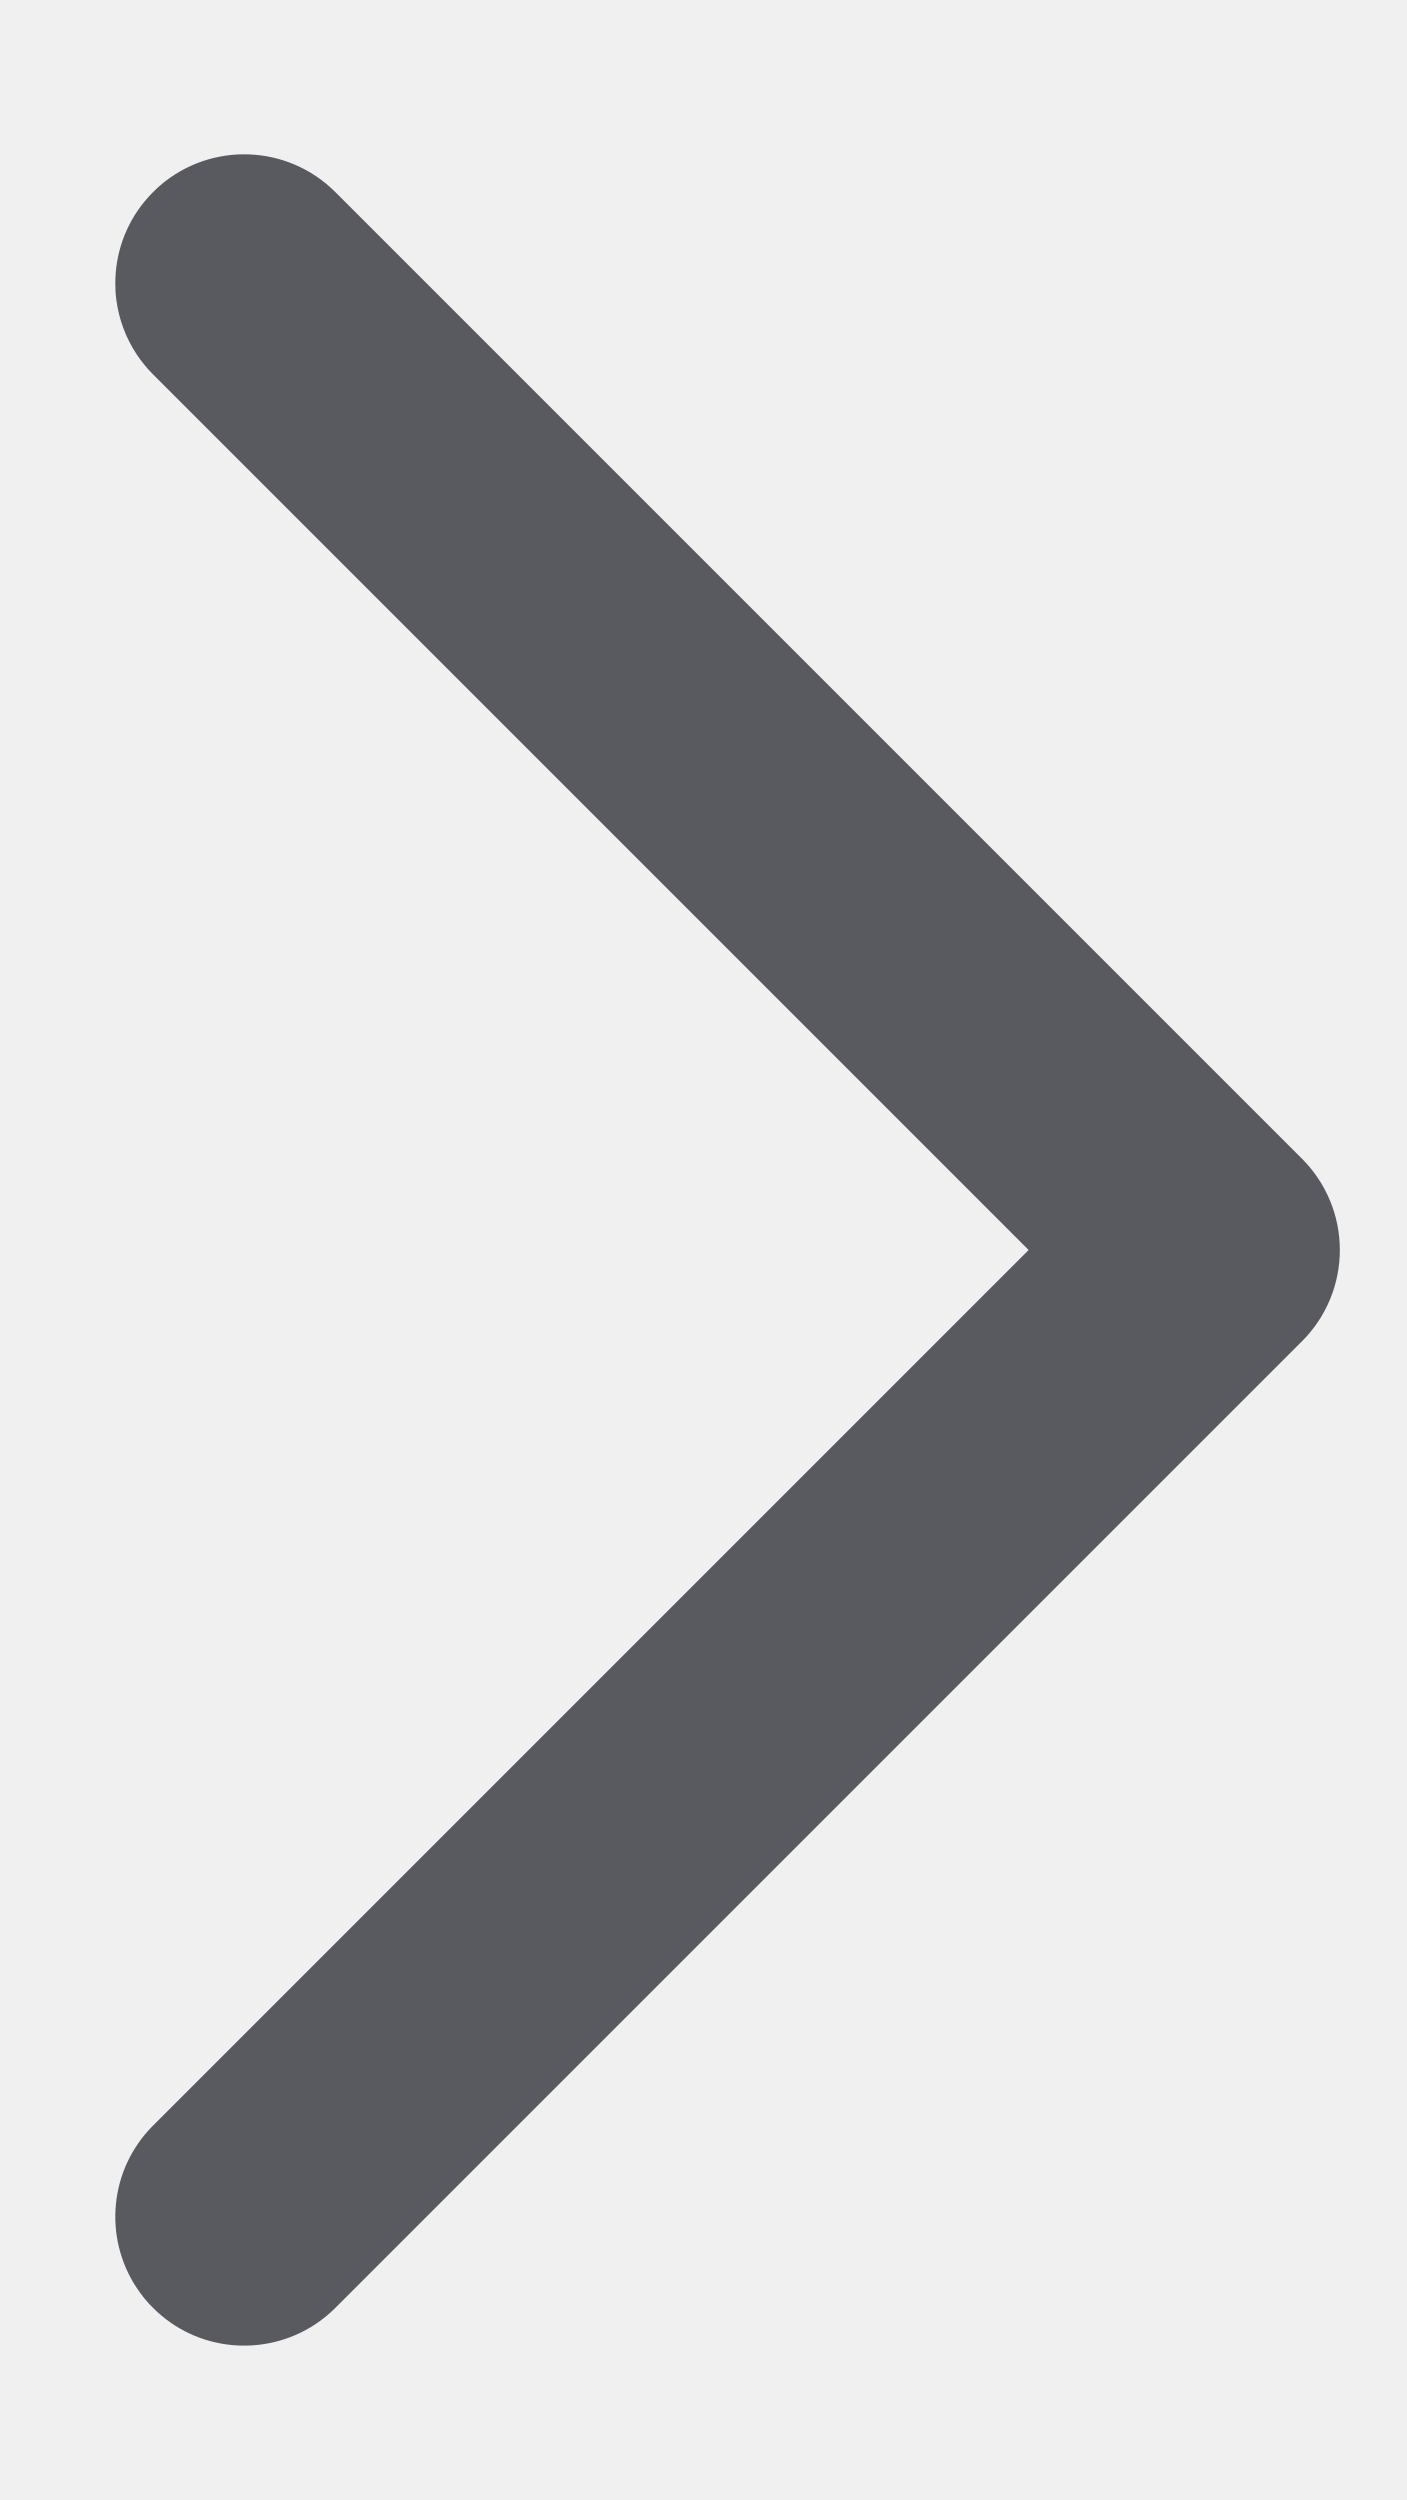
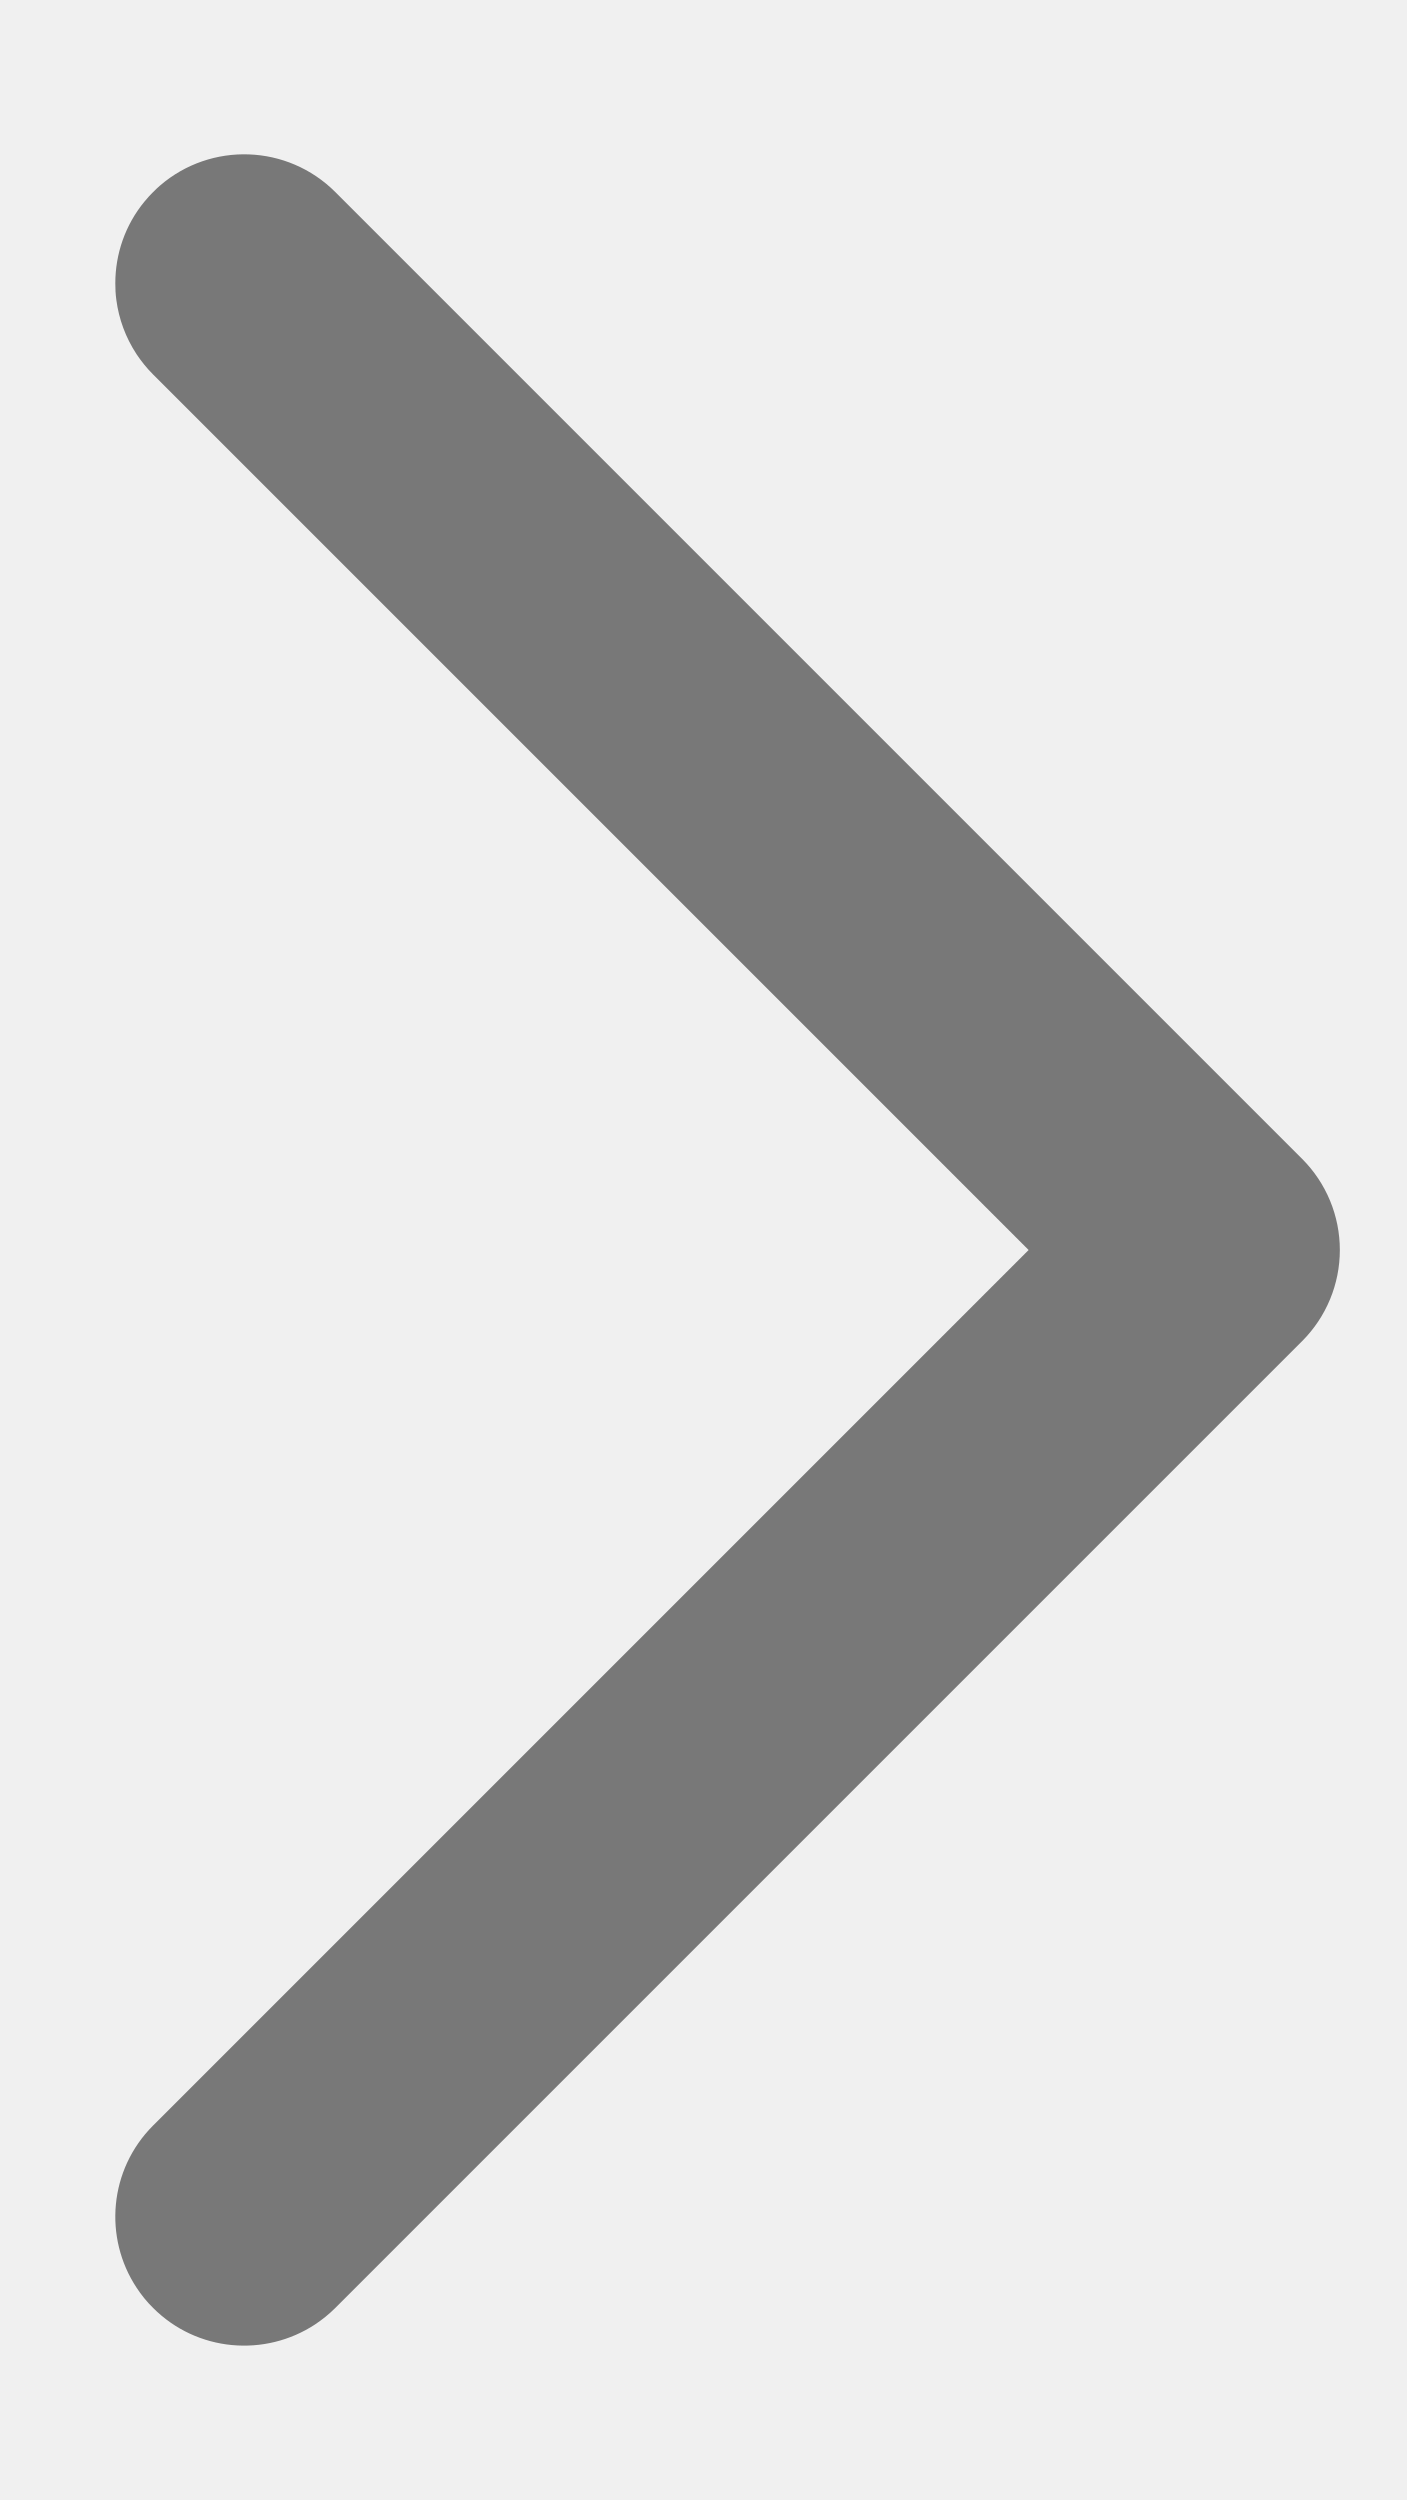
<svg xmlns="http://www.w3.org/2000/svg" width="9" height="16" viewBox="0 0 9 16" fill="none">
-   <path d="M1.121 13.745L6.866 8L1.121 2.255C1.09 2.224 1.064 2.191 1.041 2.157C0.988 2.076 0.955 1.986 0.943 1.894C0.939 1.867 0.938 1.84 0.938 1.813C0.938 1.672 0.985 1.531 1.08 1.416C1.092 1.401 1.106 1.386 1.121 1.371C1.132 1.359 1.144 1.349 1.156 1.338C1.402 1.127 1.772 1.138 2.005 1.371L8.192 7.558C8.309 7.675 8.375 7.834 8.375 8C8.375 8.166 8.309 8.325 8.192 8.442L2.005 14.629C1.974 14.66 1.941 14.686 1.907 14.709C1.664 14.869 1.334 14.843 1.121 14.629C1.09 14.599 1.064 14.566 1.041 14.531C0.881 14.289 0.907 13.959 1.121 13.745Z" fill="#585A60" stroke="#585A60" stroke-width="0.4" />
+   <g clip-path="url(#clip0_868_14064)">
+     <path d="M1.121 13.745L6.866 8L1.121 2.255C1.09 2.224 1.064 2.191 1.041 2.157C0.988 2.076 0.955 1.986 0.943 1.894C0.939 1.867 0.938 1.84 0.938 1.813C0.938 1.672 0.985 1.531 1.08 1.416C1.092 1.401 1.106 1.386 1.121 1.371C1.132 1.359 1.144 1.349 1.156 1.338C1.402 1.127 1.772 1.138 2.005 1.371L8.192 7.558C8.309 7.675 8.375 7.834 8.375 8C8.375 8.166 8.309 8.325 8.192 8.442L2.005 14.629C1.974 14.66 1.941 14.686 1.907 14.709C1.664 14.869 1.334 14.843 1.121 14.629C1.09 14.599 1.064 14.566 1.041 14.531C0.881 14.289 0.907 13.959 1.121 13.745Z" fill="#787878" stroke="#787878" stroke-width="0.4" />
+   </g>
+   <defs>
+     <clipPath id="clip0_868_14064">
+       <rect width="9" height="16" fill="white" />
+     </clipPath>
+   </defs>
</svg>
